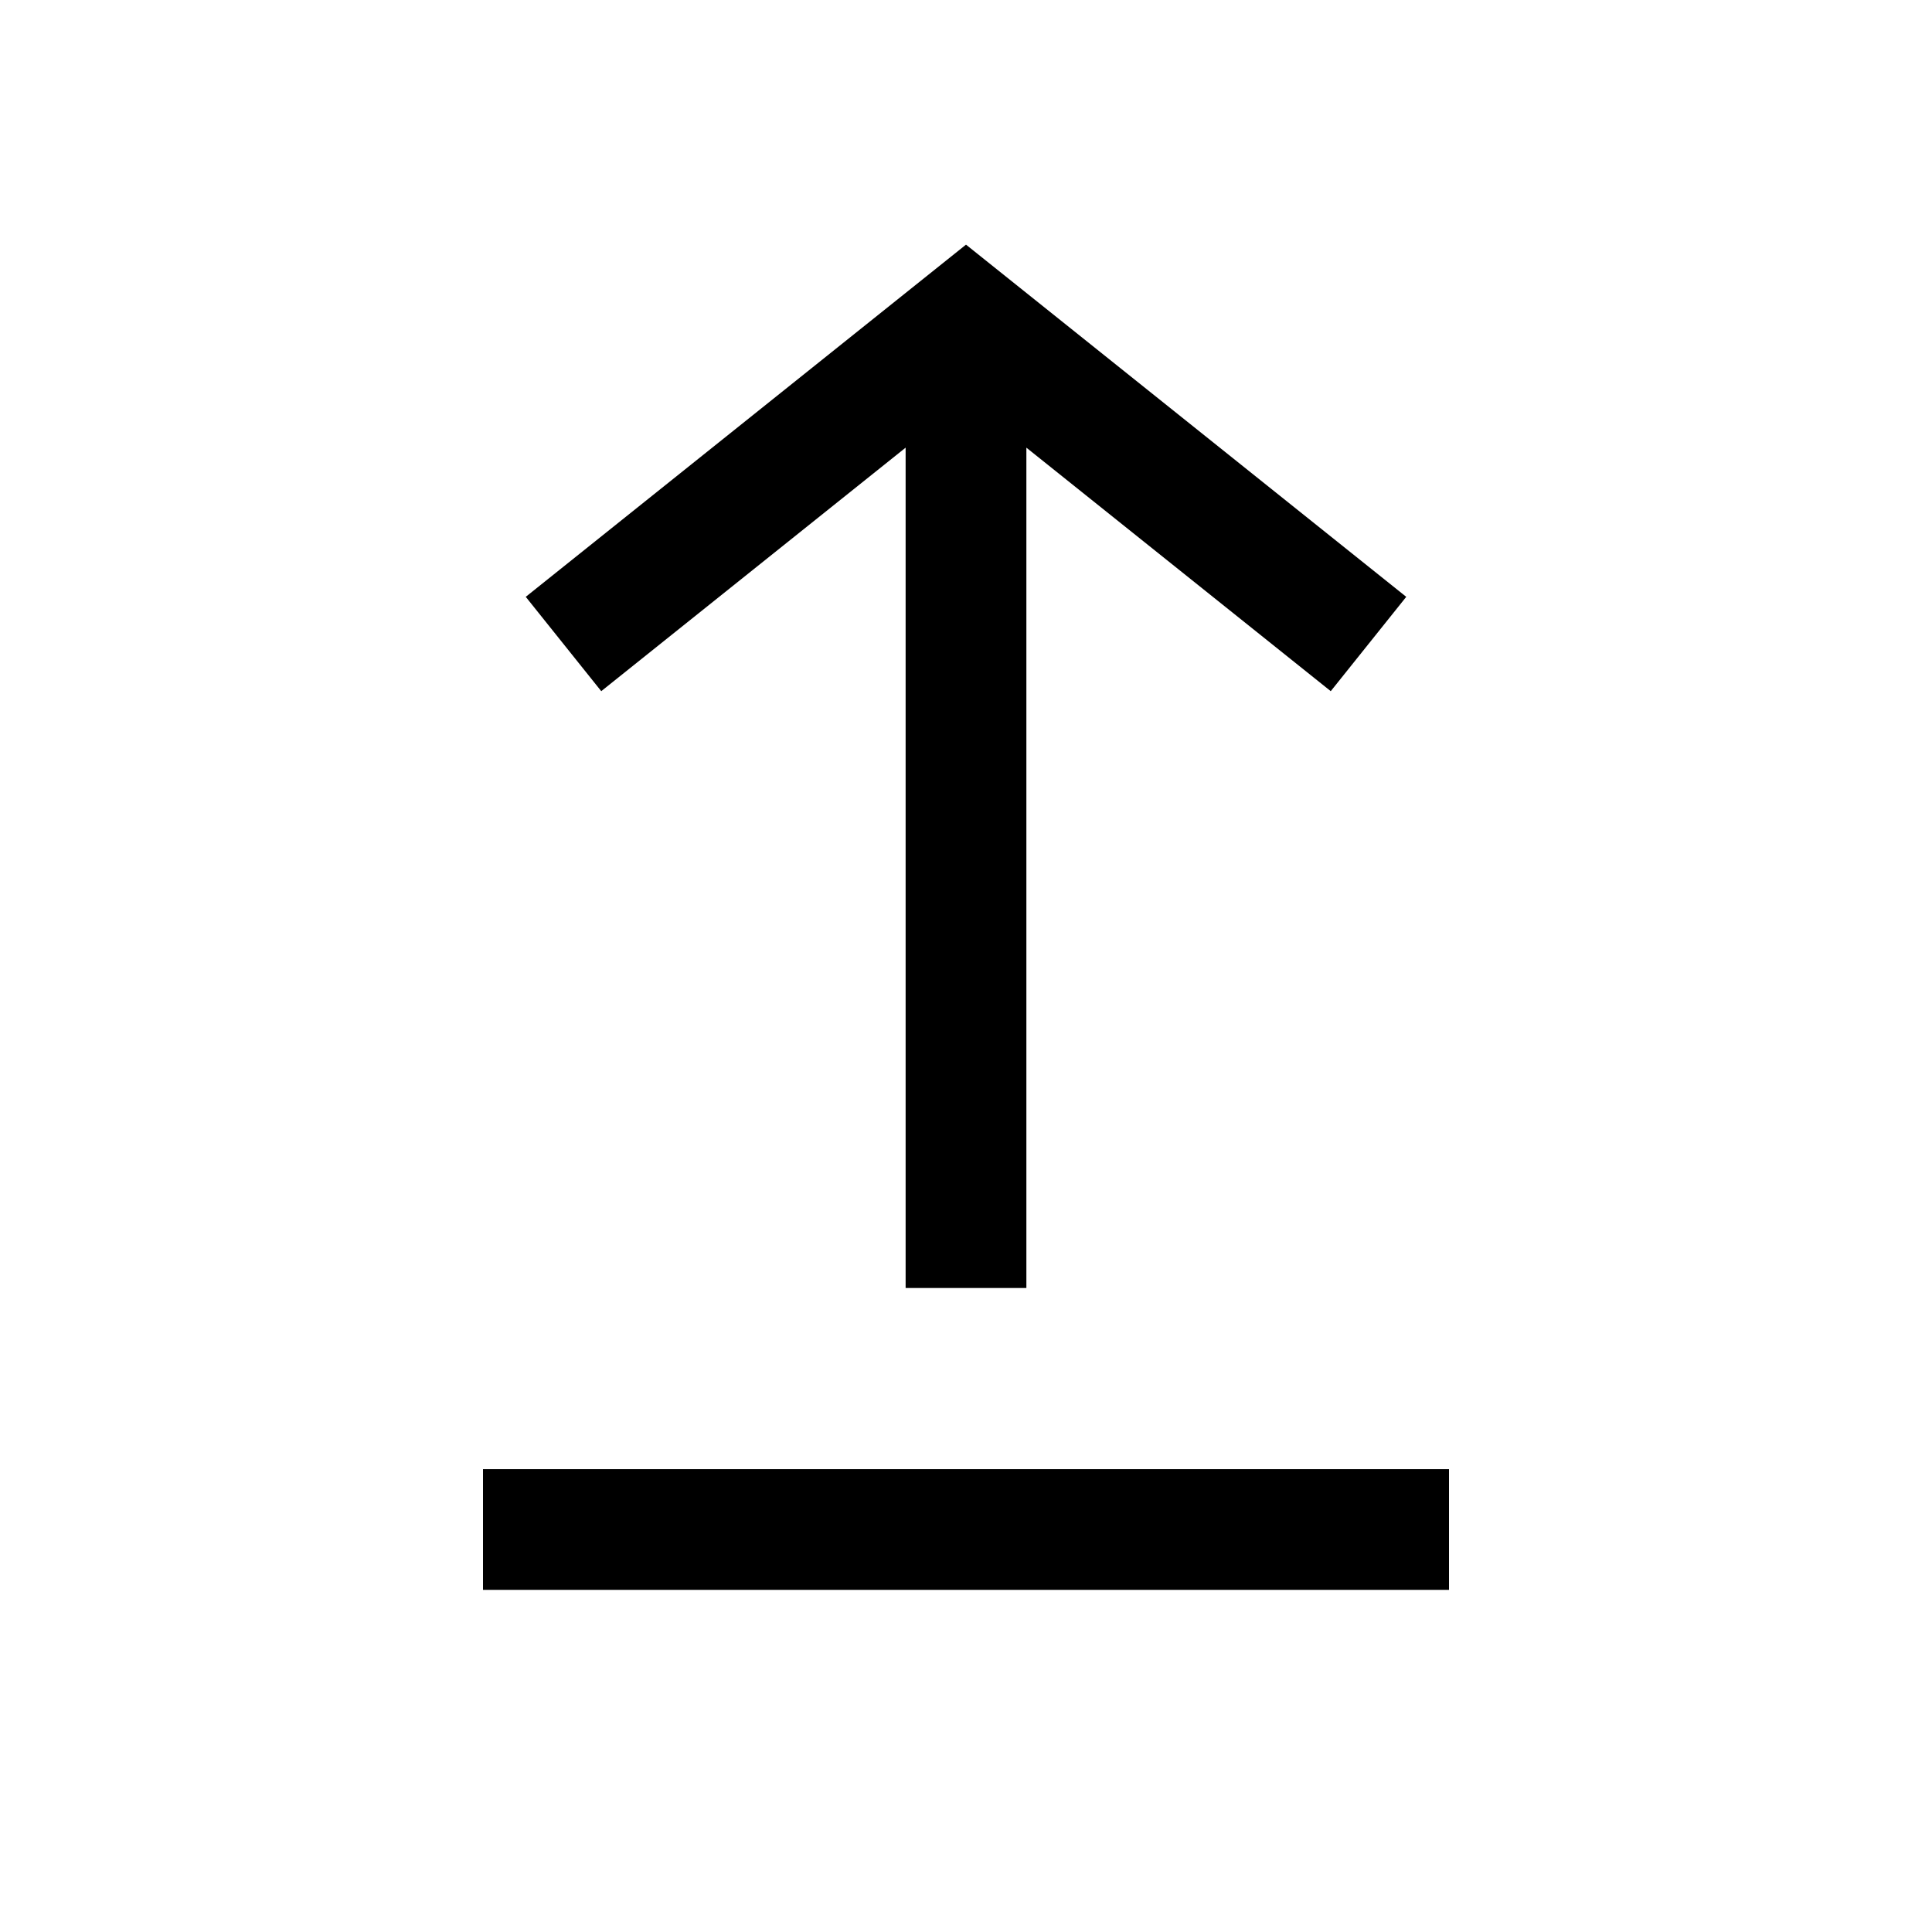
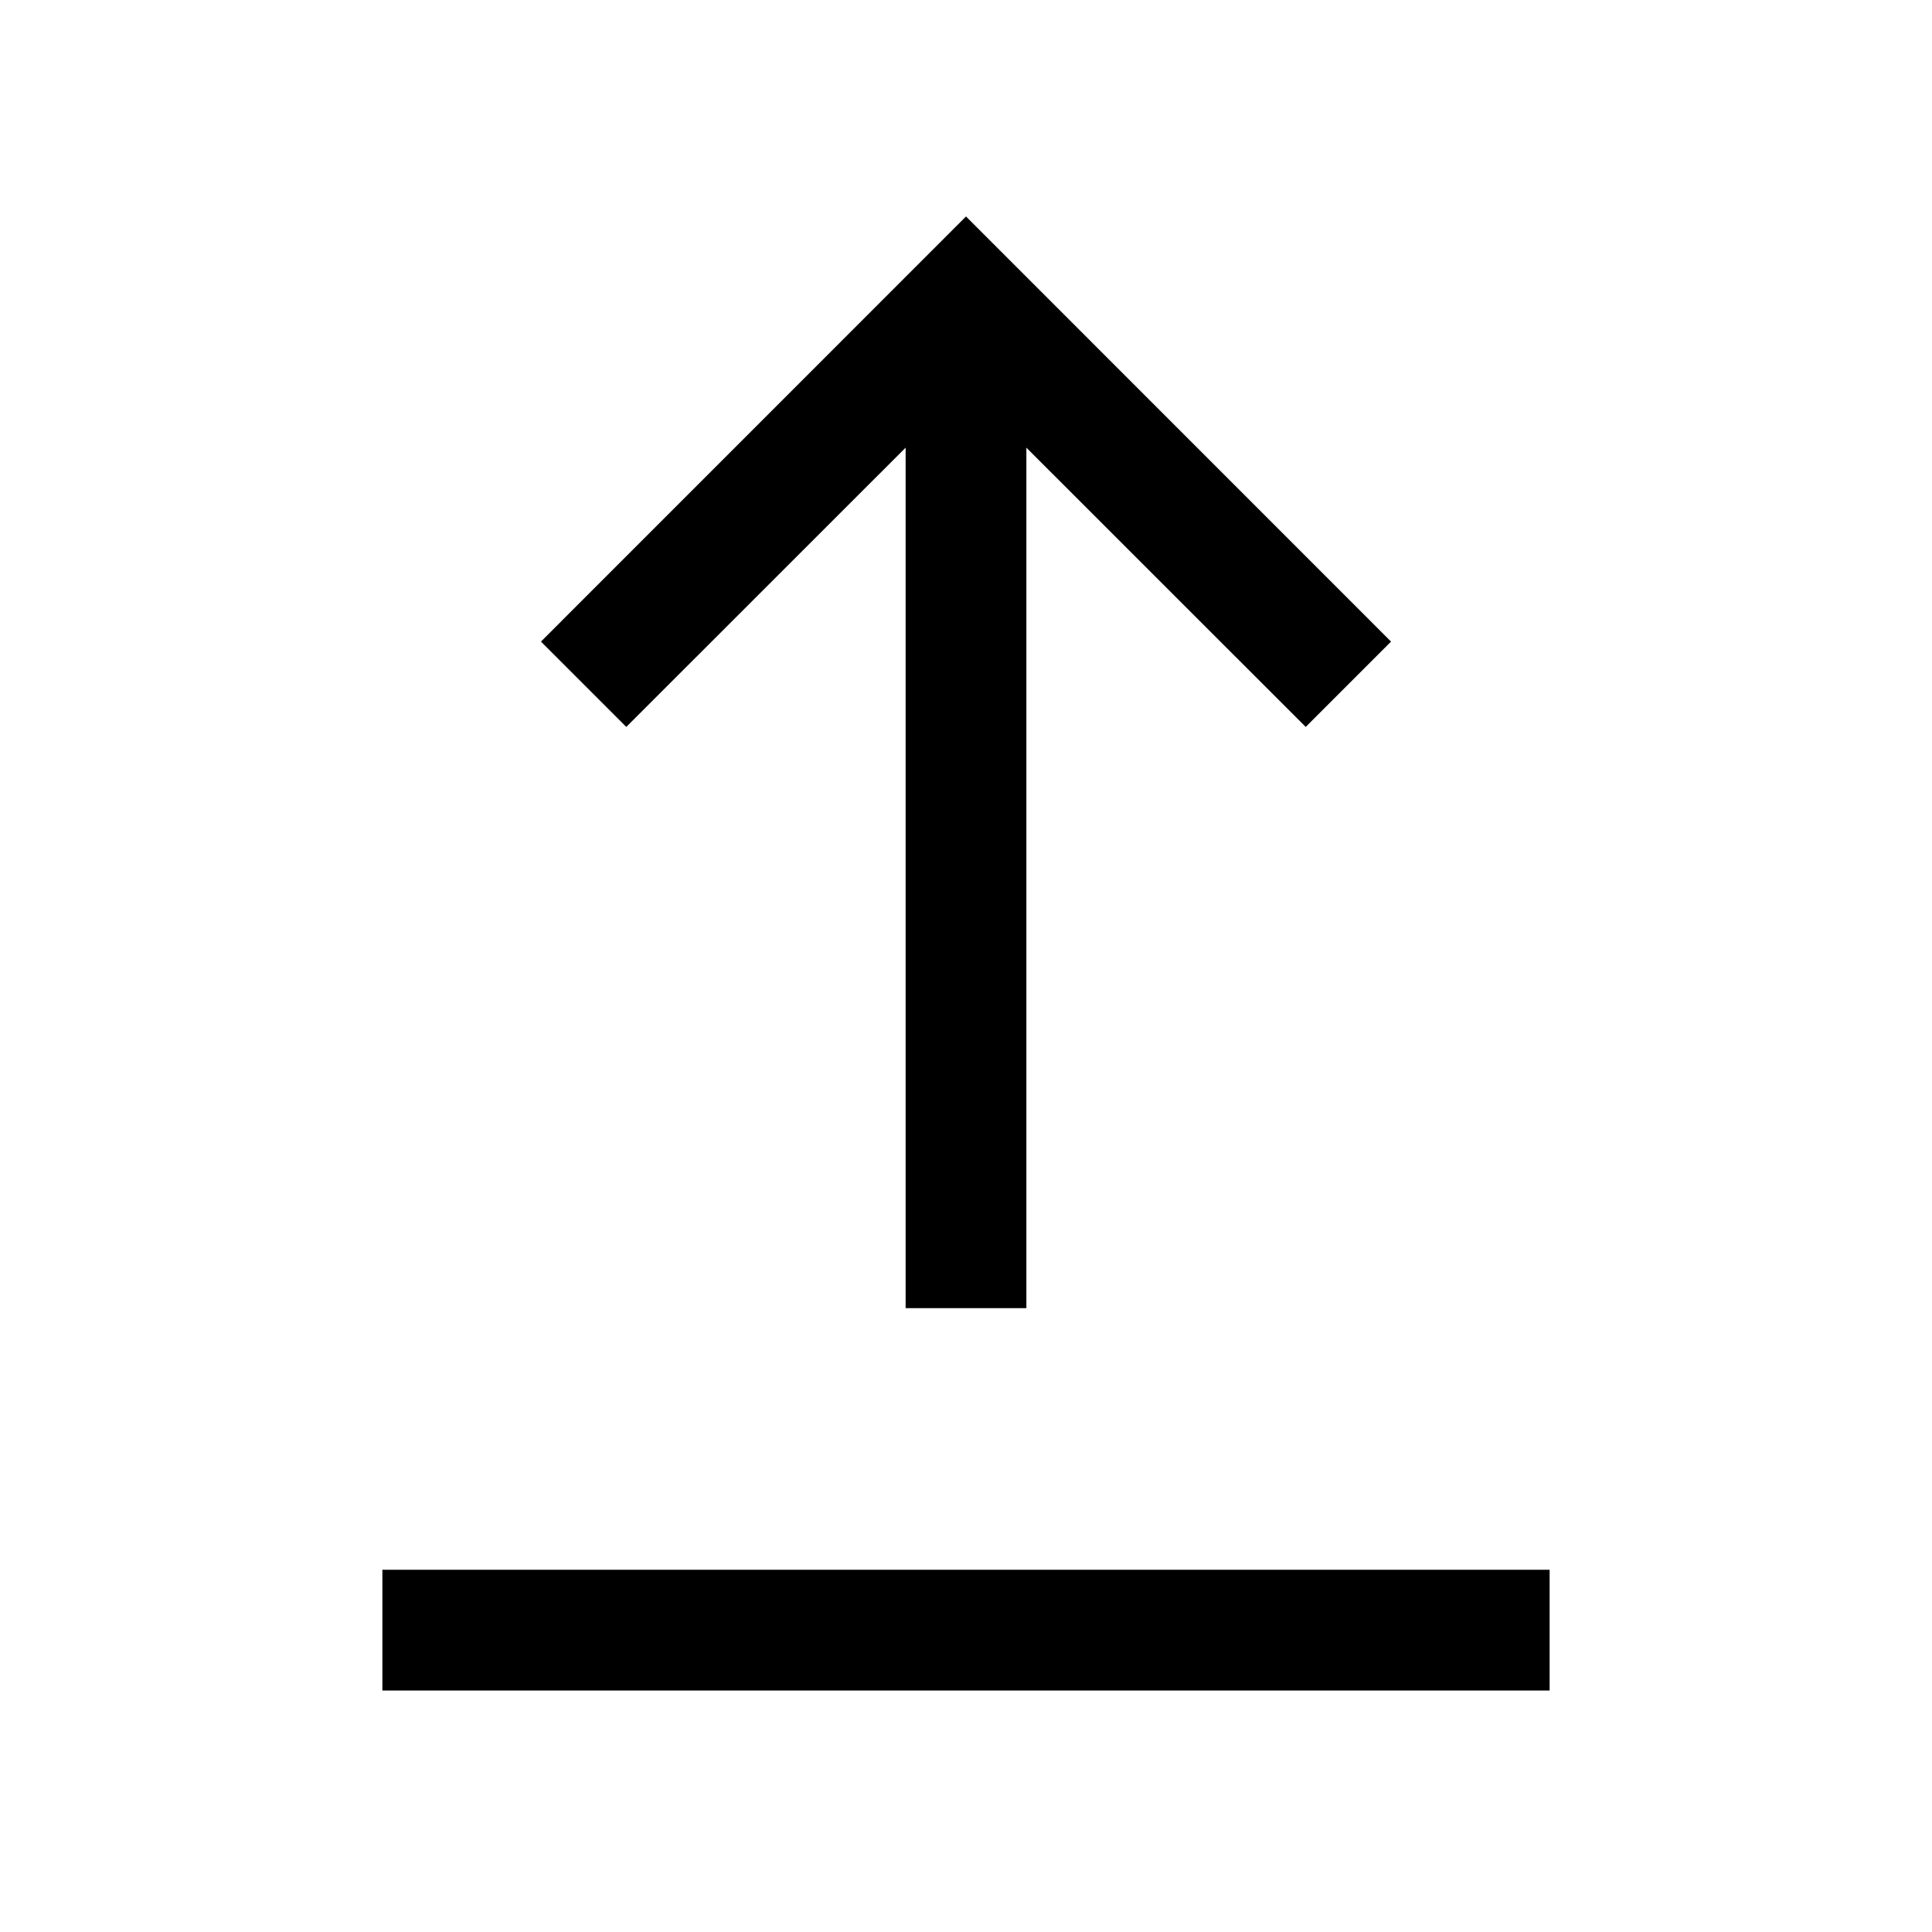
<svg xmlns="http://www.w3.org/2000/svg" width="24" height="24" viewBox="0 0 24 24" fill="currentColor">
-   <path d="M18 19.75H6V18.25H18V19.75ZM17.469 7.414L16.531 8.586L12.75 5.561V16H11.25V5.561L7.469 8.586L6.531 7.414L12 3.039L17.469 7.414Z" />
+   <path d="M19.25 19.5V21H4.75V19.5H19.25ZM17.28 7.97L16.22 9.03L12.75 5.561V16.25H11.25V5.561L7.78 9.03L6.72 7.97L12 2.689L17.28 7.97Z" />
</svg>
